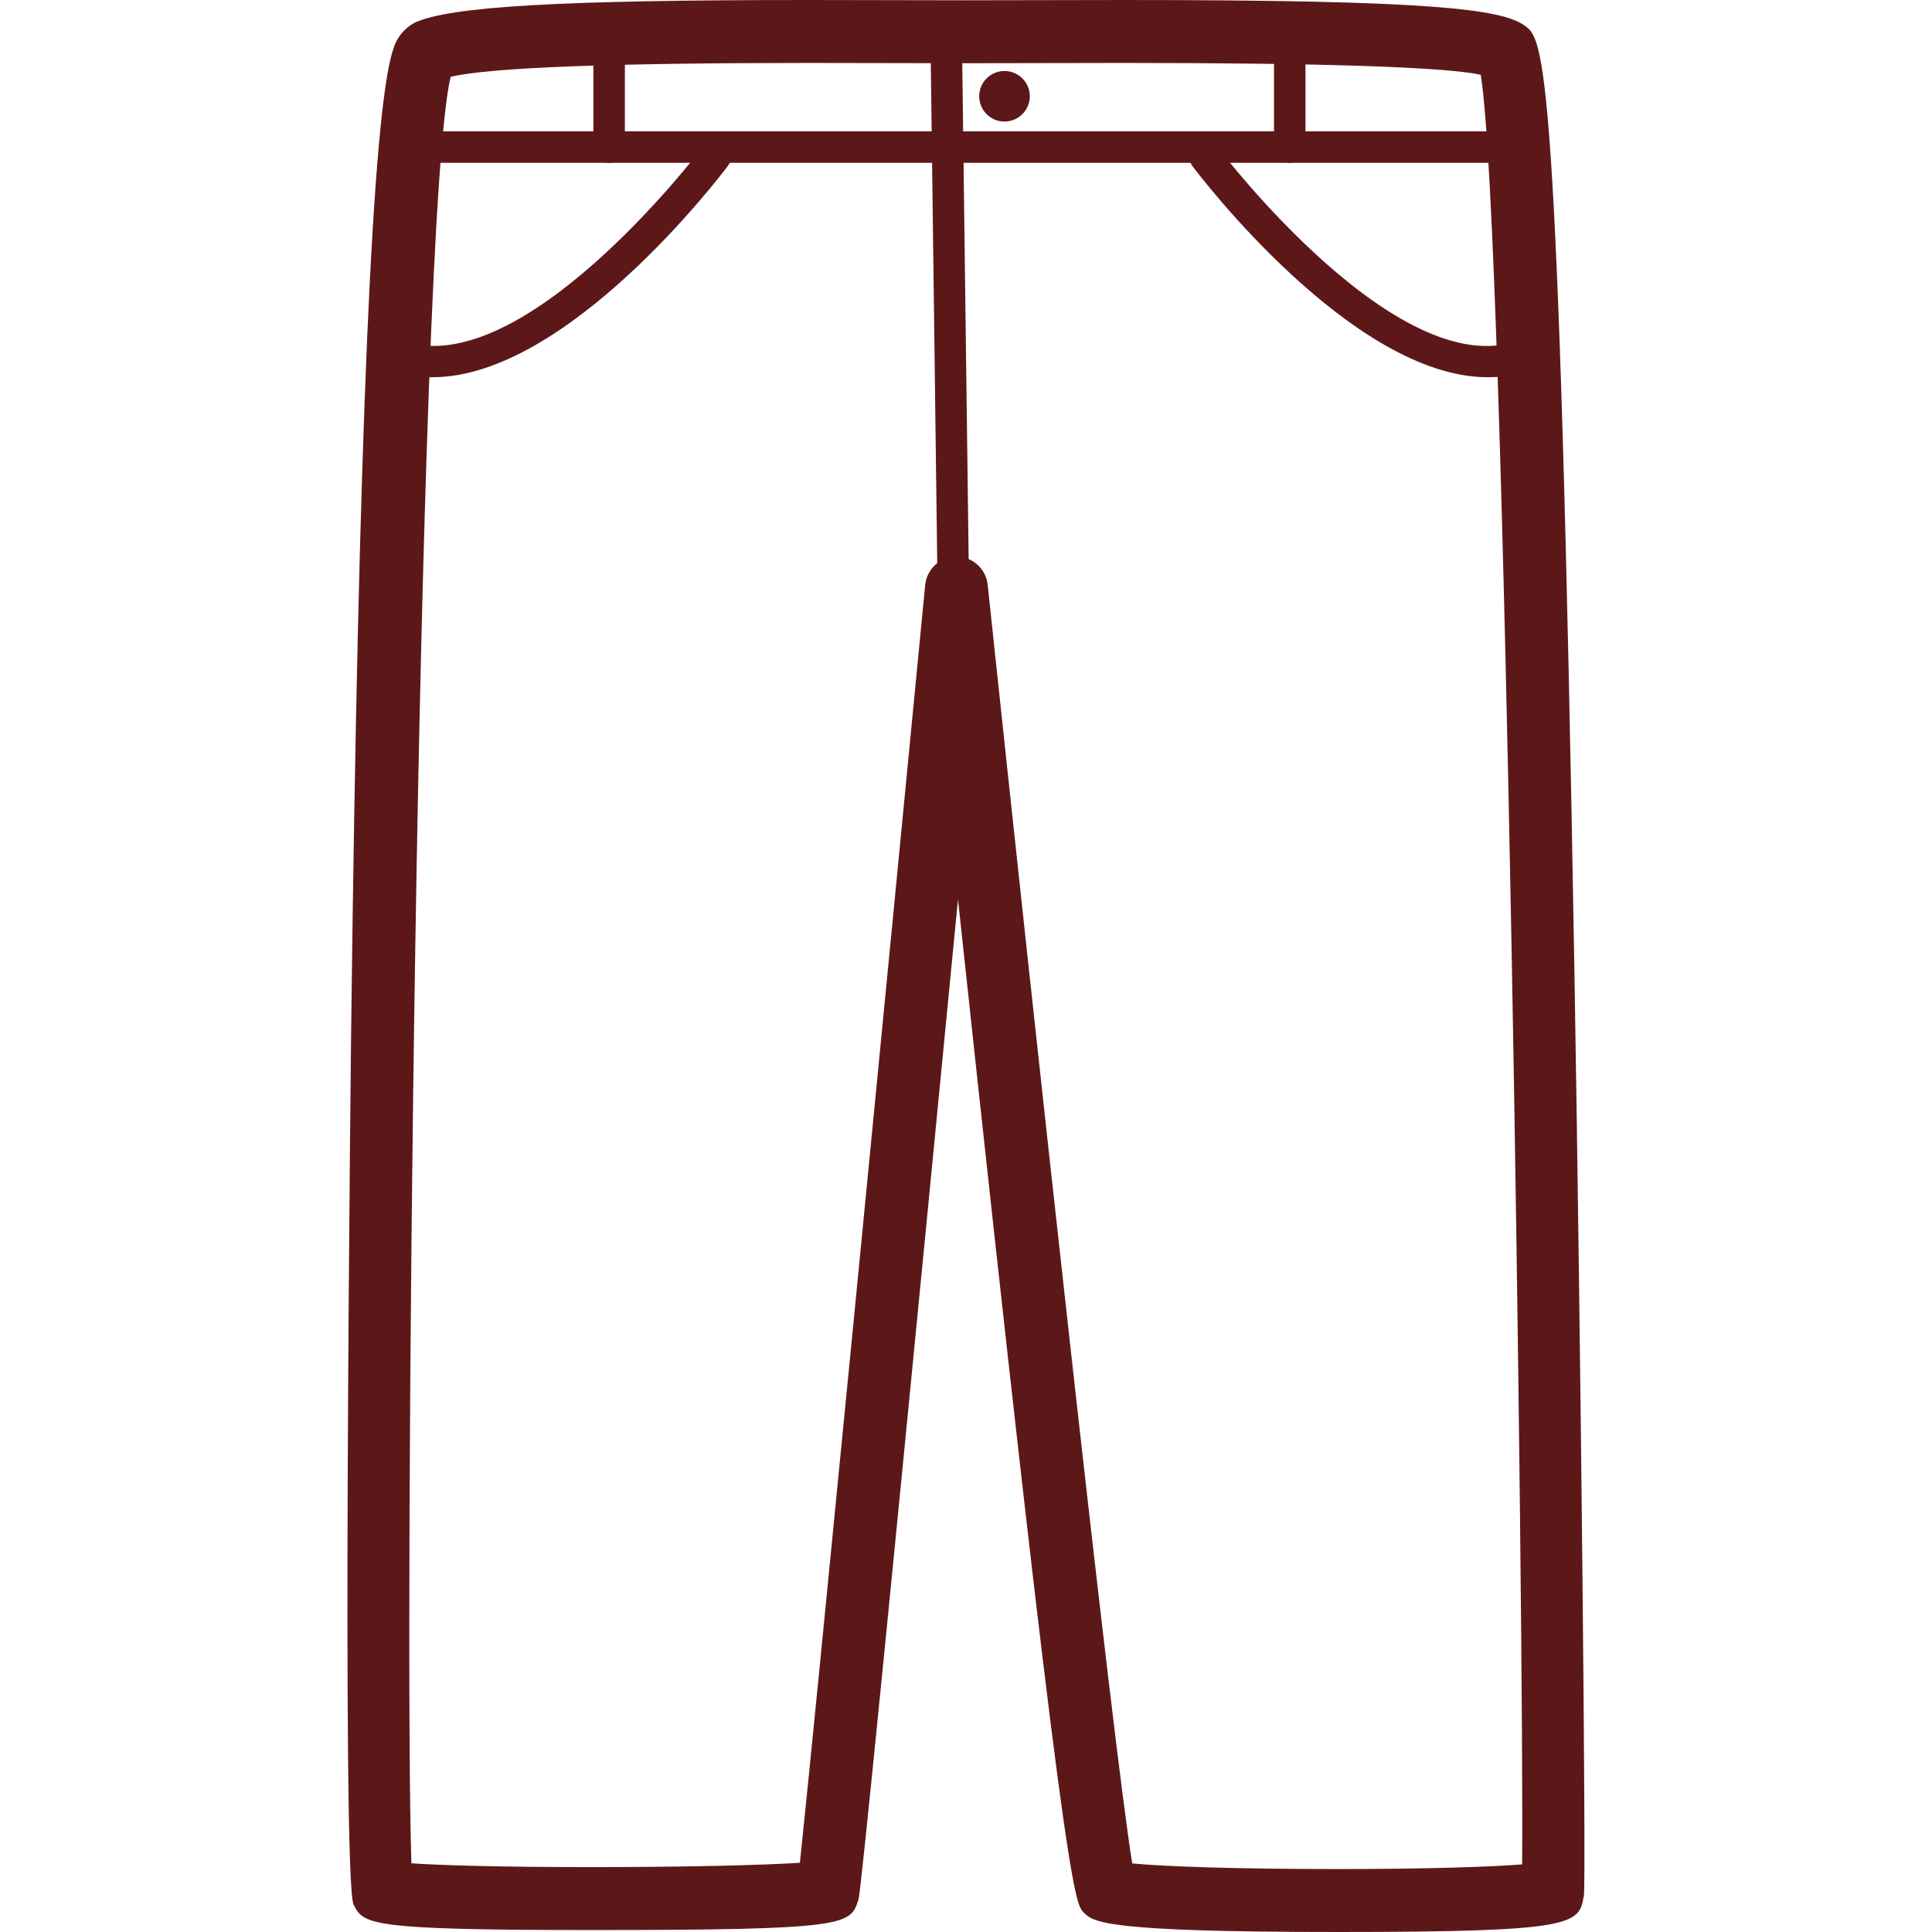
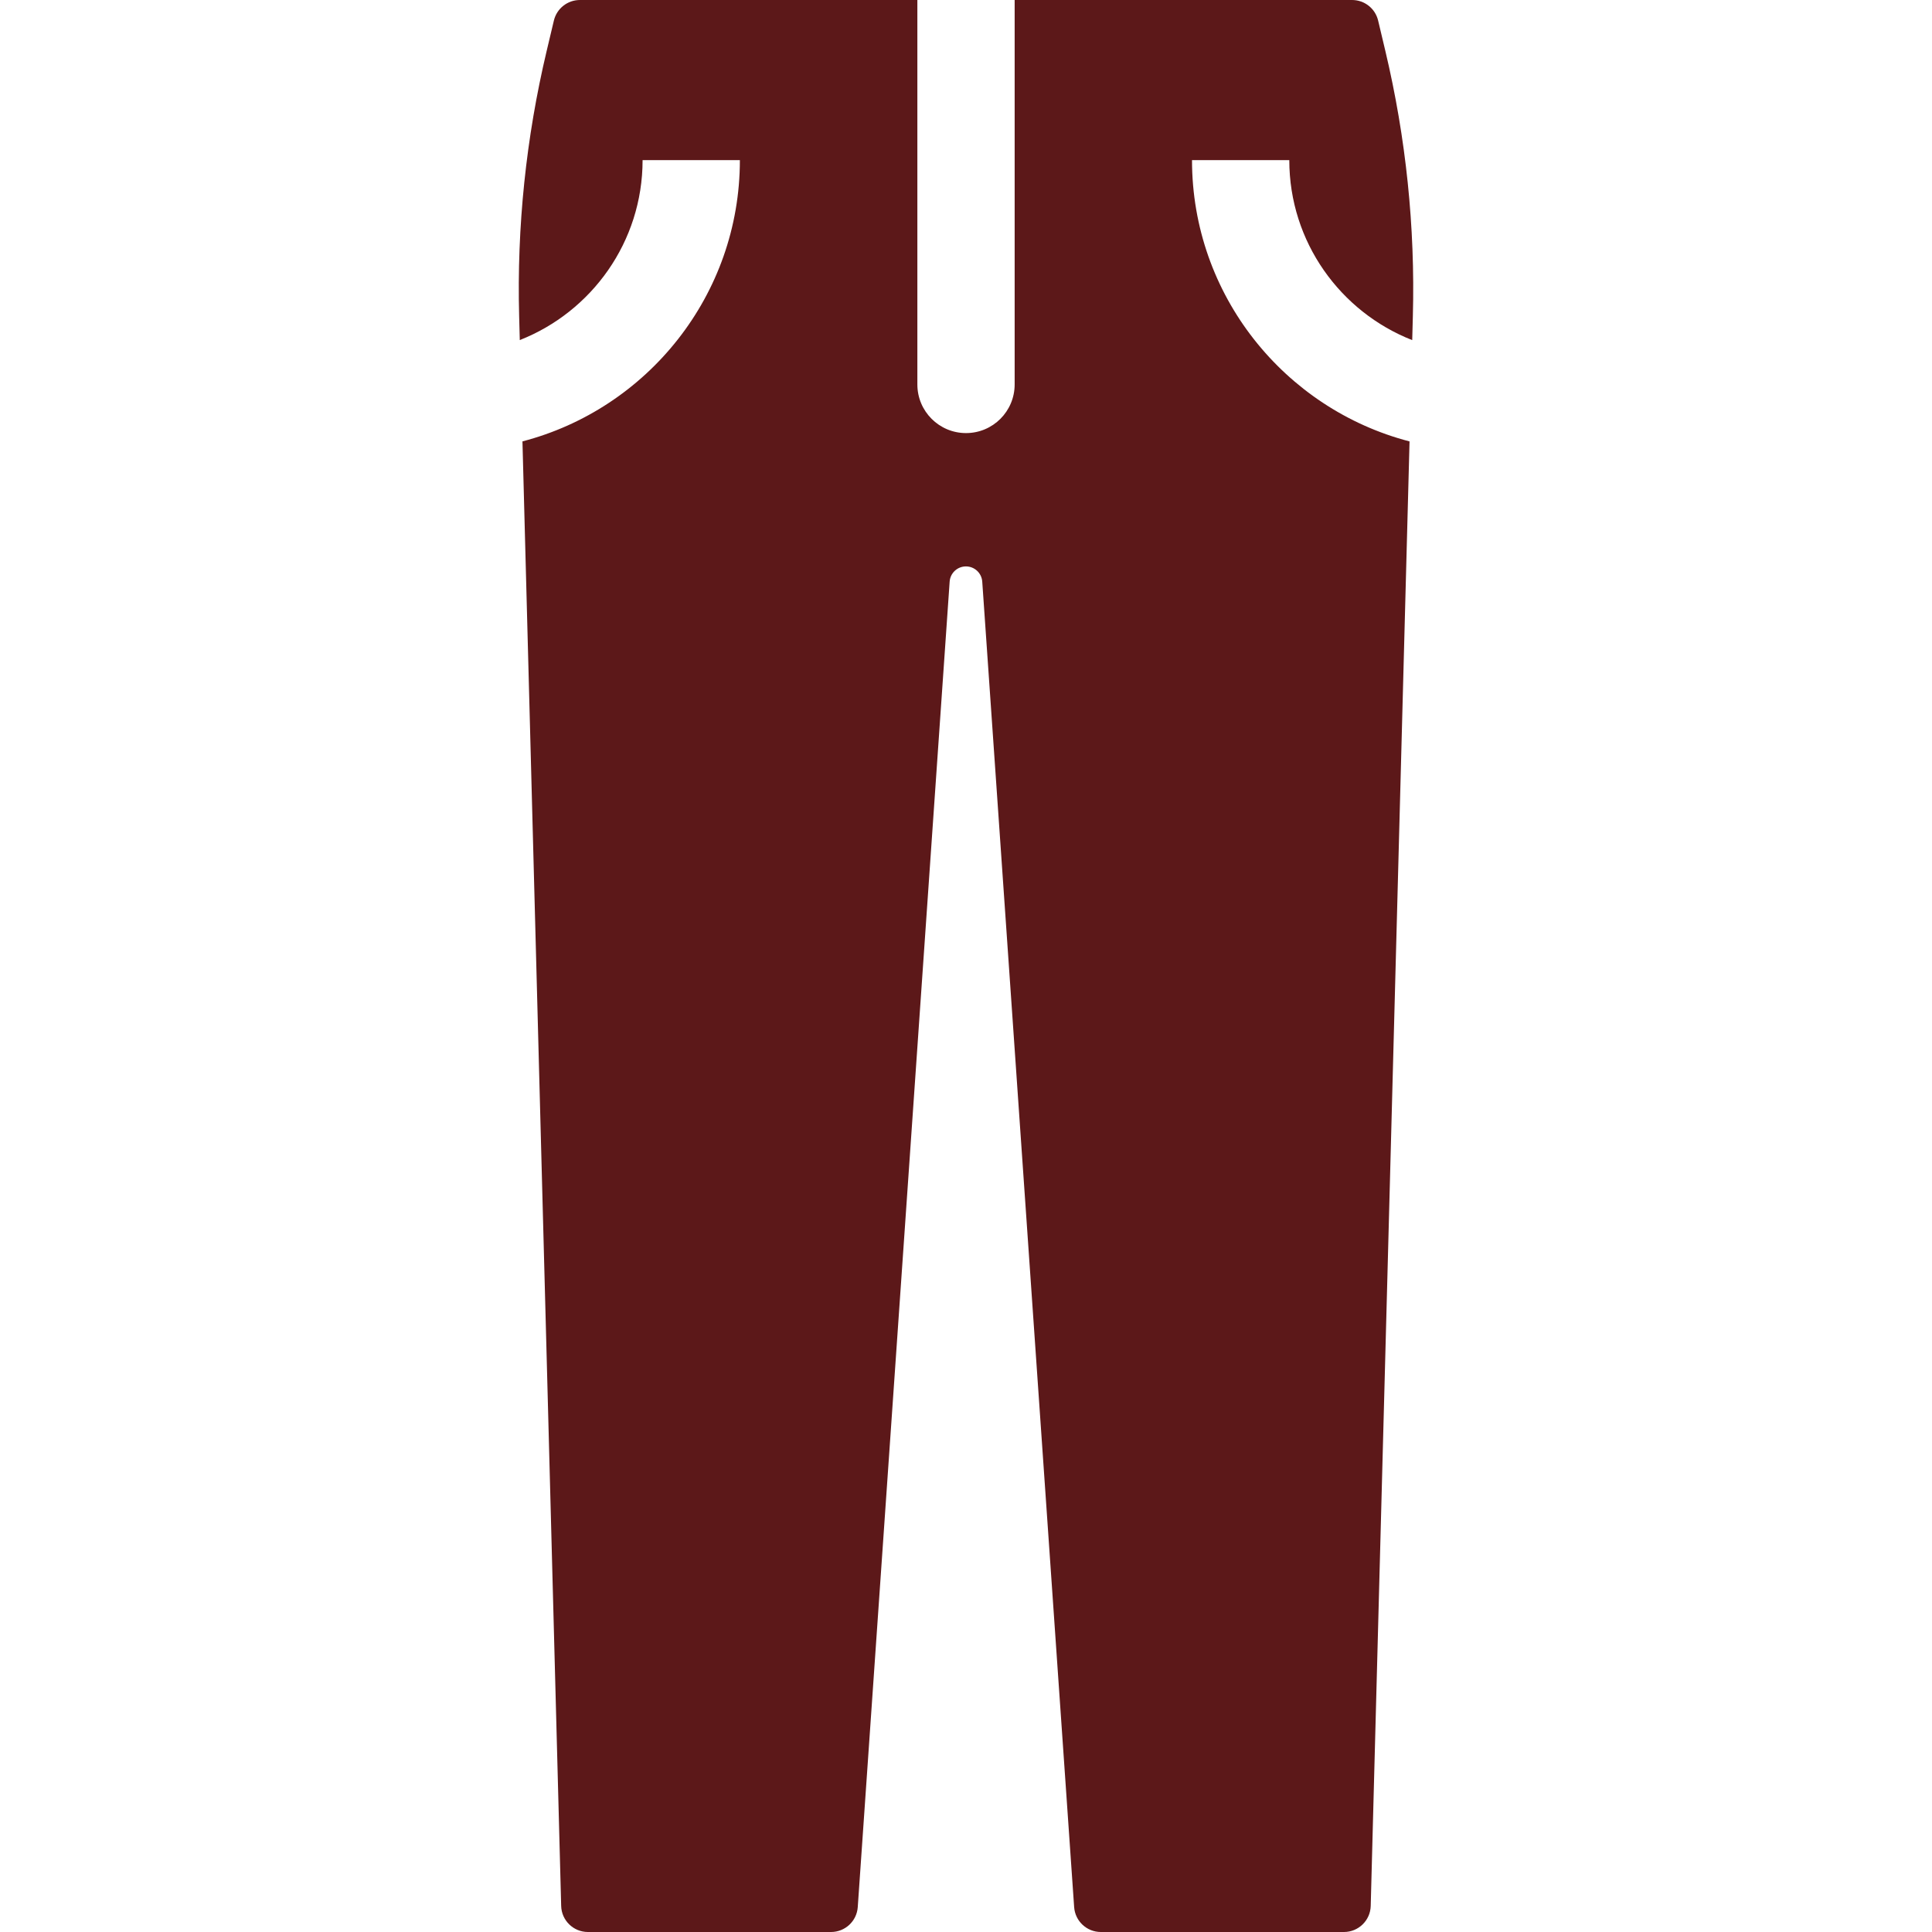
- <svg xmlns="http://www.w3.org/2000/svg" width="256px" height="256px" viewBox="-11.04 0 61.385 61.385" fill="#5c1819">
+ <svg xmlns="http://www.w3.org/2000/svg" fill="#5c1819" height="256px" width="256px" version="1.1" id="Capa_1" viewBox="0 0 297.877 297.877" xml:space="preserve">
  <g id="SVGRepo_bgCarrier" stroke-width="0" />
  <g id="SVGRepo_tracerCarrier" stroke-linecap="round" stroke-linejoin="round" />
  <g id="SVGRepo_iconCarrier">
-     <g id="Pants" transform="translate(-125.1 -367.571)">
-       <g id="Group_95" data-name="Group 95">
-         <path id="Path_72" data-name="Path 72" d="M156.556,428.956c-7.447,0-7.762-.316-8.066-.622-.288-.292-.61-.619-3.992-32.189-3.046,31.409-3.128,31.669-3.165,31.786-.254.8-.307.963-8.478.963-7.144,0-7.24-.187-7.56-.807-.389-.752-.078-27.814-.074-28.088.225-18.553.674-28.935,1.332-30.86a1.385,1.385,0,0,1,.684-.848c1.12-.518,4.633-.72,12.529-.72l4.96.009,5.063-.009c9.716,0,11.963.284,12.709.81.609.43,1.09.769,1.587,30.129.2,11.864.373,28.834.3,29.286C164.225,428.711,164.183,428.956,156.556,428.956Zm-6.522-2.179c1.012.1,3.41.179,6.522.179,2.808,0,4.878-.068,5.866-.149.065-6.6-.519-52.034-1.315-56.861-1.106-.24-4.922-.375-11.318-.375l-5.063.009-4.96-.009c-6.332,0-10.156.148-11.388.44-1.087,4.536-1.486,49.888-1.246,56.762.891.061,2.733.121,5.723.121,3.072,0,5.515-.064,6.62-.138.468-4.4,2.747-27.837,3.981-40.6a1,1,0,0,1,.991-.9h0a1,1,0,0,1,.994.894C147.009,400.94,149.416,422.971,150.034,426.777Z" fill="#5c1819" />
-       </g>
-       <g id="Group_96" data-name="Group 96">
-         <path id="Path_73" data-name="Path 73" d="M127.8,379.557a3.85,3.85,0,0,1-1.593-.335.5.5,0,0,1,.411-.912c3.84,1.733,9.707-5.986,9.766-6.064a.5.5,0,0,1,.8.6C136.954,373.153,132.085,379.557,127.8,379.557Z" fill="#5c1819" />
-       </g>
-       <g id="Group_97" data-name="Group 97">
-         <path id="Path_74" data-name="Path 74" d="M161.33,379.557c-4.285,0-9.152-6.4-9.383-6.71a.5.5,0,0,1,.8-.6c.059.078,5.921,7.8,9.765,6.064a.5.5,0,0,1,.411.912A3.847,3.847,0,0,1,161.33,379.557Z" fill="#5c1819" />
-       </g>
-       <g id="Group_98" data-name="Group 98">
-         <rect id="Rectangle_14" data-name="Rectangle 14" width="1" height="17.748" transform="translate(143.62 368.504) rotate(-0.738)" fill="#5c1819" />
-       </g>
-       <g id="Group_99" data-name="Group 99">
-         <path id="Path_75" data-name="Path 75" d="M146.781,370.627a.807.807,0,0,1-.808.806h0a.8.8,0,0,1-.8-.806h0a.8.8,0,0,1,.8-.8h0a.806.806,0,0,1,.808.8Z" fill="#5c1819" />
-       </g>
-       <g id="Group_100" data-name="Group 100">
-         <rect id="Rectangle_15" data-name="Rectangle 15" width="34.947" height="1" transform="translate(127.091 371.744)" fill="#5c1819" />
-       </g>
-       <g id="Group_101" data-name="Group 101">
-         <path id="Path_76" data-name="Path 76" d="M133.414,372.744a.5.5,0,0,1-.5-.5v-3.121a.5.5,0,0,1,1,0v3.121A.5.5,0,0,1,133.414,372.744Z" fill="#5c1819" />
-       </g>
-       <g id="Group_102" data-name="Group 102">
-         <path id="Path_77" data-name="Path 77" d="M155.039,372.744a.5.5,0,0,1-.5-.5v-3.121a.5.5,0,0,1,1,0v3.121A.5.5,0,0,1,155.039,372.744Z" fill="#5c1819" />
-       </g>
-     </g>
+     <path d="M183.785,24.69h15c0,12.606,7.87,23.401,18.952,27.749l0.098-3.708c0.365-13.751-1.061-27.49-4.24-40.873l-1.113-4.684 C212.041,1.313,210.379,0,208.467,0H156.44v59.273c0,4.143-3.357,7.5-7.5,7.5c-4.143,0-7.5-3.357-7.5-7.5V0H89.412 c-1.912,0-3.574,1.313-4.016,3.174l-1.113,4.687c-3.179,13.381-4.605,27.118-4.241,40.867l0.098,3.705 c11.073-4.353,18.935-15.143,18.935-27.742h15c0,20.809-14.261,38.348-33.522,43.362l5.969,225.806 c0.059,2.237,1.889,4.019,4.127,4.019h37.483c2.169,0,3.968-1.679,4.118-3.842l14.168-204.362c0.092-1.32,1.189-2.344,2.513-2.344 c1.323,0,2.421,1.024,2.512,2.344l14.169,204.362c0.15,2.164,1.949,3.842,4.118,3.842h37.482c2.237,0,4.067-1.782,4.126-4.018 l5.986-225.802C198.054,63.048,183.785,45.505,183.785,24.69z" />
  </g>
</svg>
